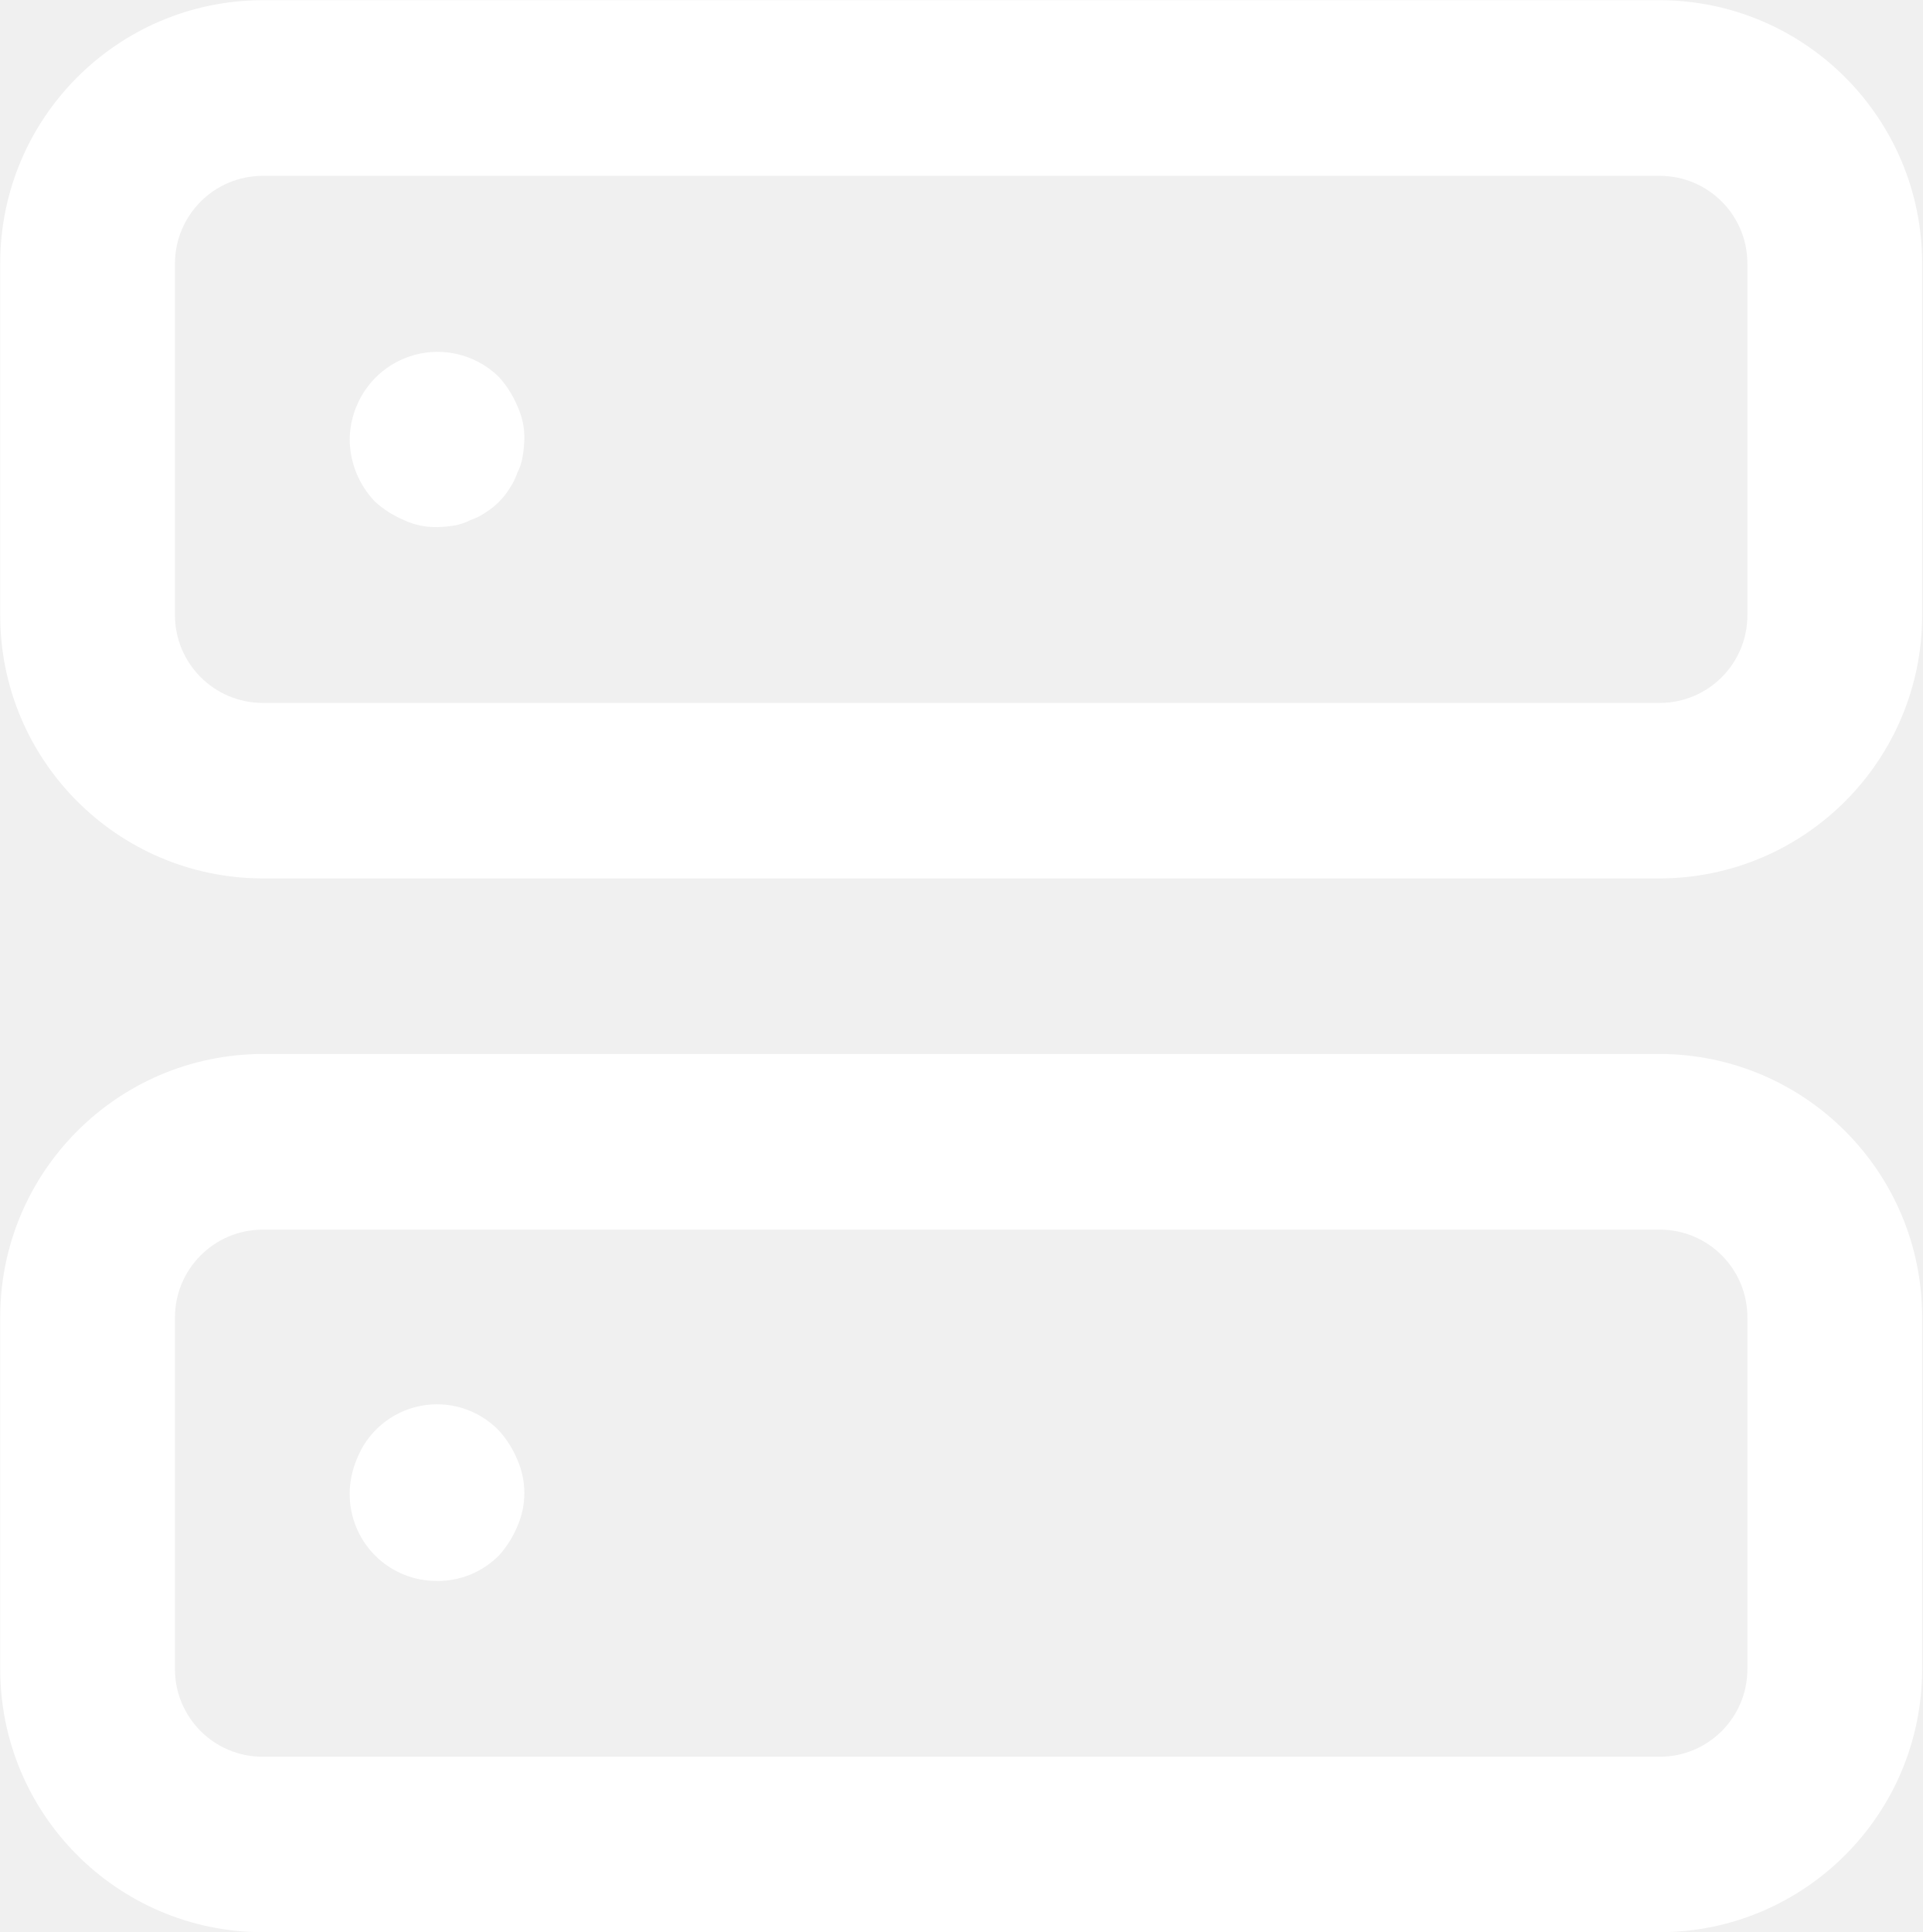
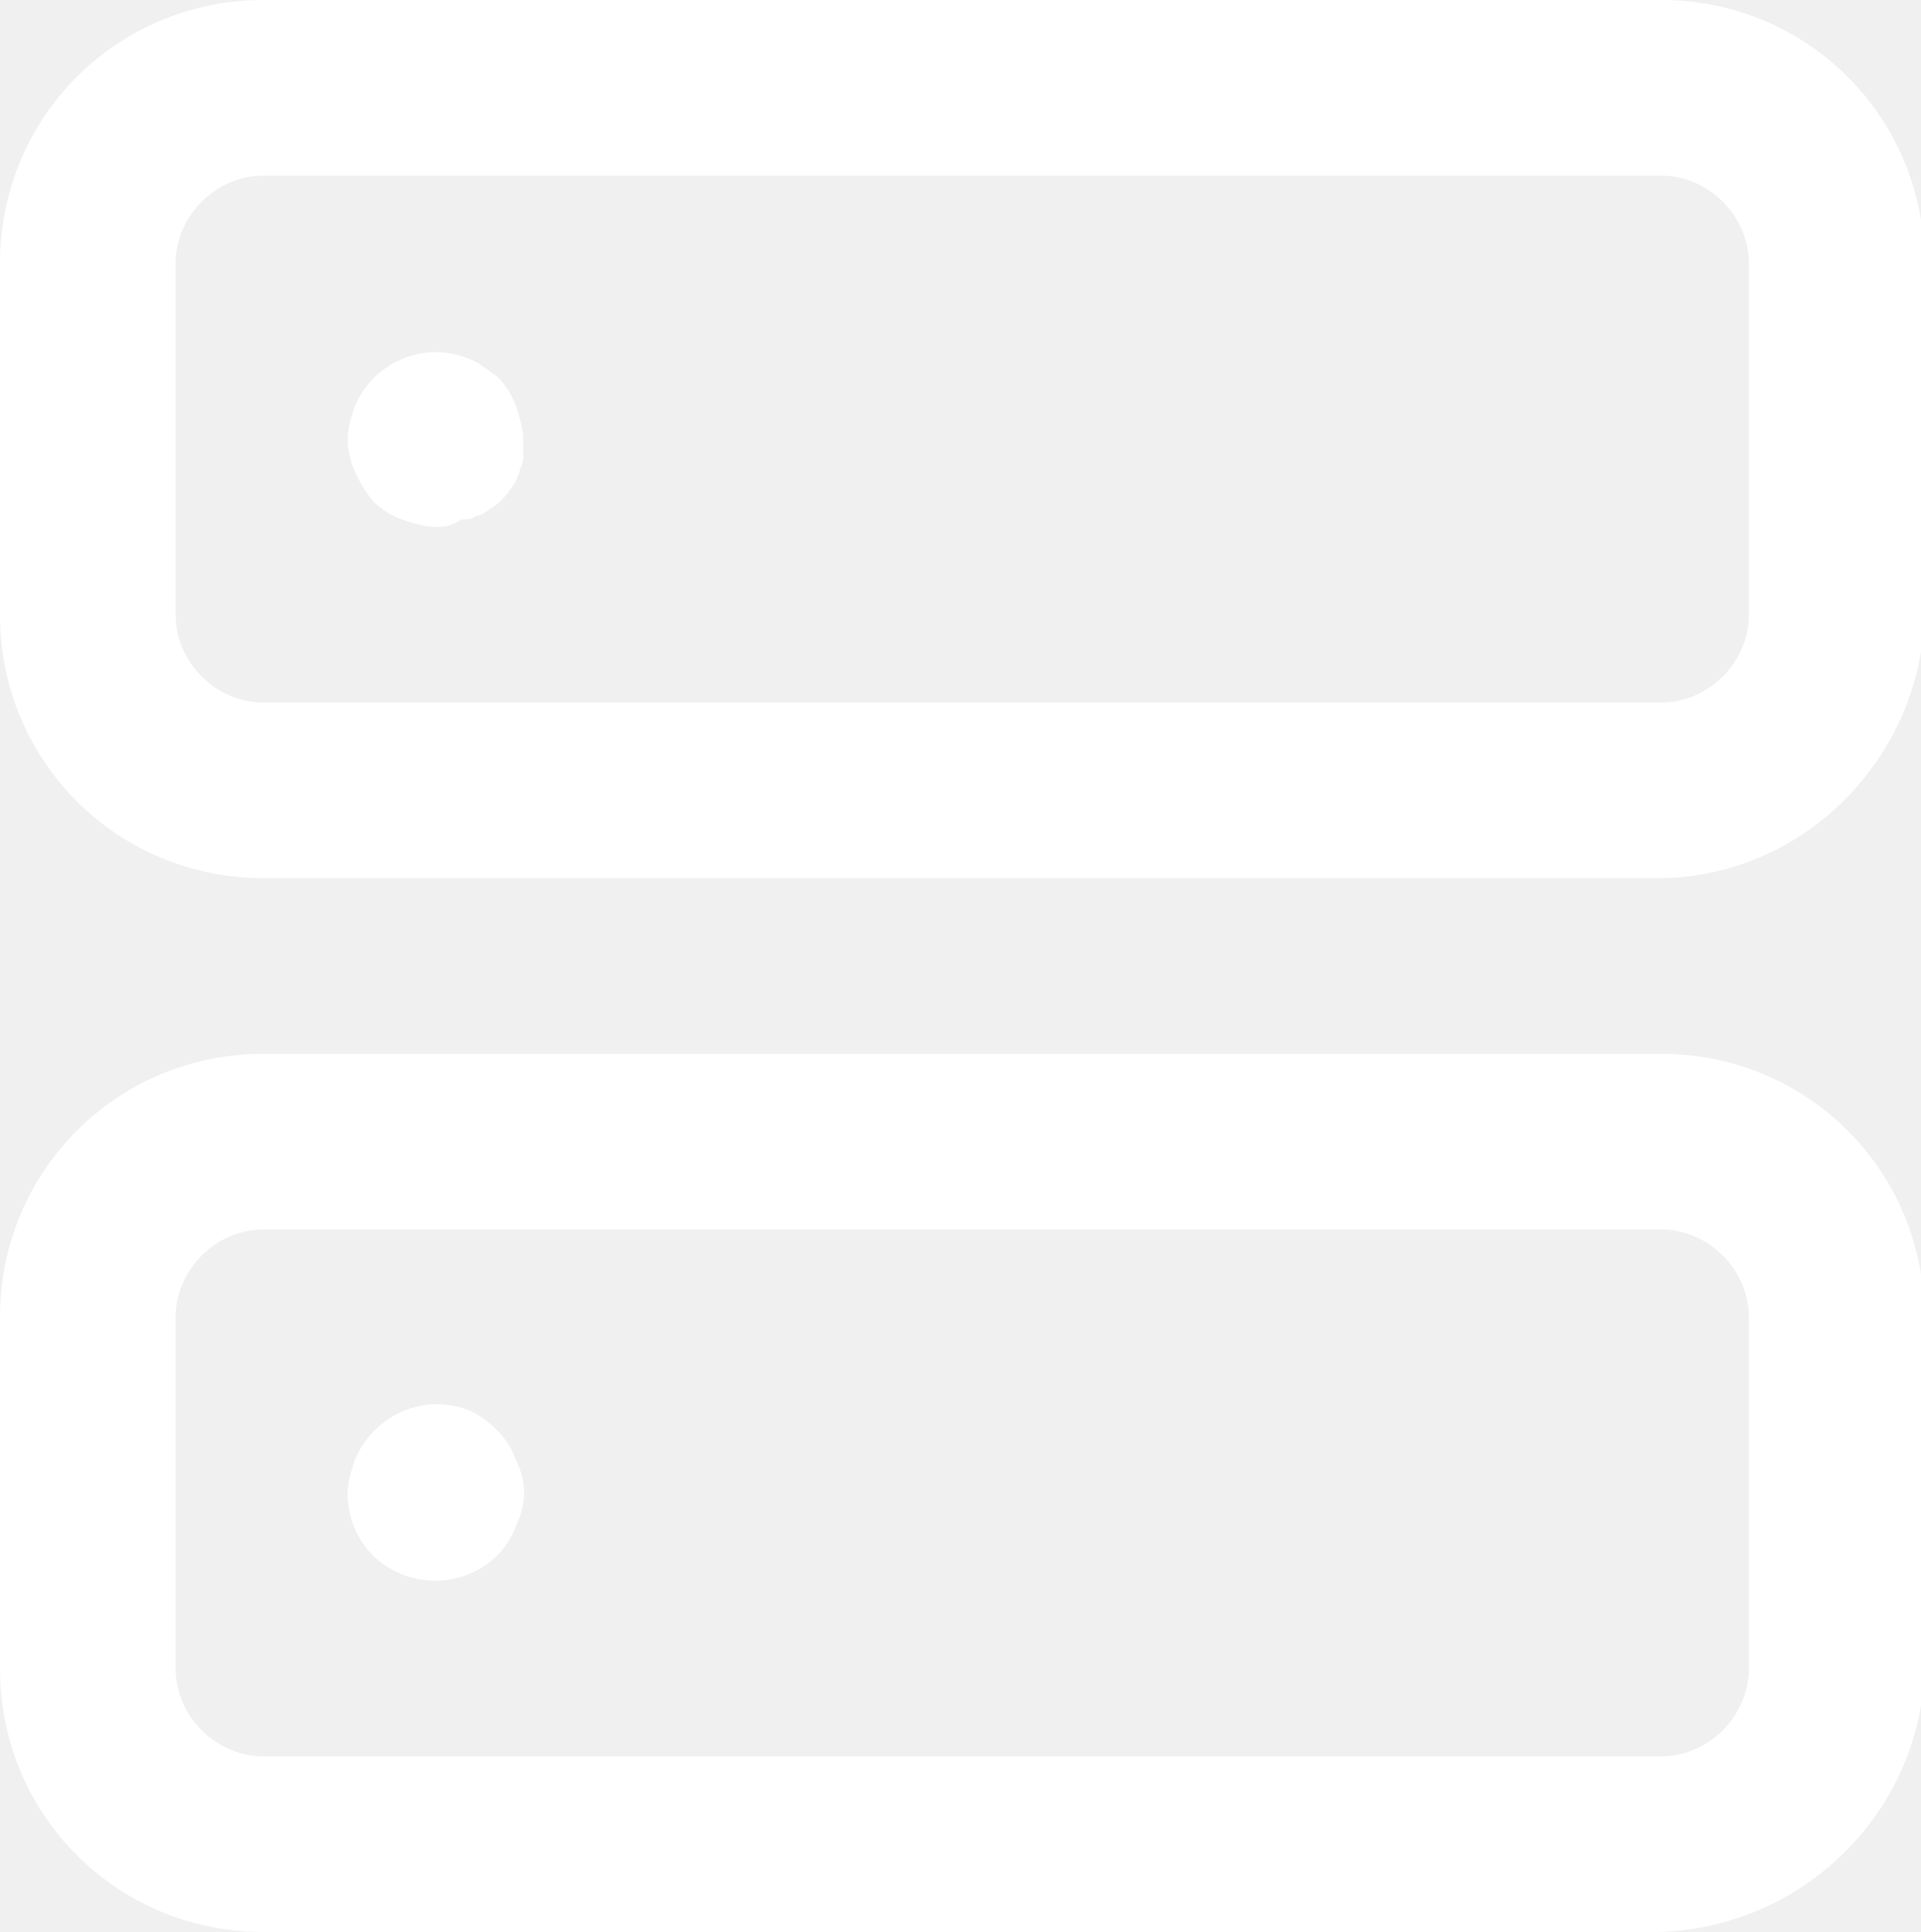
- <svg xmlns="http://www.w3.org/2000/svg" width="52.5" height="52.75">
-   <path data-name="形状 2" d="M45.336 23.984H7.164A7.184 7.184 0 0 1 .006 16.79V7.199A7.184 7.184 0 0 1 7.164.005h38.172a7.184 7.184 0 0 1 7.158 7.194v9.591a7.184 7.184 0 0 1-7.158 7.194zM7.164 4.801a2.4 2.4 0 0 0-2.386 2.4v9.591a2.4 2.4 0 0 0 2.386 2.4h38.172a2.394 2.394 0 0 0 2.386-2.4V7.201a2.394 2.394 0 0 0-2.386-2.4H7.164zm38.172 47.955H7.164a7.184 7.184 0 0 1-7.158-7.193v-9.592a7.184 7.184 0 0 1 7.158-7.194h38.172a7.184 7.184 0 0 1 7.158 7.194v9.592a7.184 7.184 0 0 1-7.158 7.193zM7.164 33.573a2.4 2.4 0 0 0-2.386 2.4v9.592a2.394 2.394 0 0 0 2.386 2.4h38.172a2.393 2.393 0 0 0 2.386-2.4v-9.592a2.393 2.393 0 0 0-2.386-2.4H7.164zm4.771-19.183a1.989 1.989 0 0 1-.907-.192 2.769 2.769 0 0 1-.786-.5 2.481 2.481 0 0 1-.692-1.7 2.424 2.424 0 0 1 .189-.912 2.391 2.391 0 0 1 3.89-.79 2.8 2.8 0 0 1 .5.79 2.025 2.025 0 0 1 .191.912 3.577 3.577 0 0 1-.048.479 1.554 1.554 0 0 1-.143.432 1.851 1.851 0 0 1-.215.432 2.058 2.058 0 0 1-.644.647 1.838 1.838 0 0 1-.429.216 1.524 1.524 0 0 1-.43.144 3.72 3.72 0 0 1-.476.044zm0 28.775a2.37 2.37 0 0 1-2.385-2.4 2.419 2.419 0 0 1 .189-.911 2.351 2.351 0 0 1 3.89-.792 2.791 2.791 0 0 1 .5.792 2.268 2.268 0 0 1 0 1.822 2.814 2.814 0 0 1-.5.791 2.361 2.361 0 0 1-1.694.7z" fill="#fff" fill-rule="evenodd" />
+ <svg xmlns="http://www.w3.org/2000/svg" viewBox="0 0 52.5 52.8" fill="#fff">
+   <path d="M45.3 24H7.2c-4 0-7.2-3.2-7.2-7.2V7.2C0 3.2 3.2 0 7.2 0h38.2c4 0 7.2 3.2 7.2 7.2v9.6c-.1 3.9-3.3 7.2-7.3 7.2zM7.2 4.8c-1.3 0-2.4 1.1-2.4 2.4v9.6c0 1.3 1.1 2.4 2.4 2.4h38.2c1.3 0 2.4-1.1 2.4-2.4V7.2c0-1.3-1.1-2.4-2.4-2.4H7.2zm38.1 48H7.2c-4 0-7.2-3.2-7.2-7.2V36c0-4 3.2-7.2 7.2-7.2h38.2c4 0 7.2 3.2 7.2 7.2v9.6c-.1 3.9-3.3 7.1-7.3 7.2zM7.2 33.6c-1.3 0-2.4 1.1-2.4 2.4v9.6c0 1.3 1.1 2.4 2.4 2.4h38.2c1.3 0 2.4-1.1 2.4-2.4V36c0-1.3-1.1-2.4-2.4-2.4H7.2zm4.7-19.2c-.3 0-.6-.1-.9-.2-.3-.1-.6-.3-.8-.5-.4-.5-.7-1.1-.7-1.7 0-.3.1-.6.2-.9.5-1.2 1.9-1.8 3.1-1.3.3.1.5.3.8.5.2.2.4.5.5.8.1.3.2.6.2.9v.5c0 .2-.1.3-.1.4-.1.2-.1.3-.2.4-.2.3-.4.5-.6.6-.1.1-.3.2-.4.2-.1.1-.3.1-.4.1-.3.2-.5.2-.7.2zm0 28.8c-1.3 0-2.4-1-2.4-2.4 0-.3.1-.6.2-.9.5-1.2 1.8-1.8 3-1.4.3.1.6.3.9.6.2.2.4.5.5.8.3.6.3 1.2 0 1.8-.1.3-.3.6-.5.8-.4.4-1 .7-1.7.7z" />
</svg>
